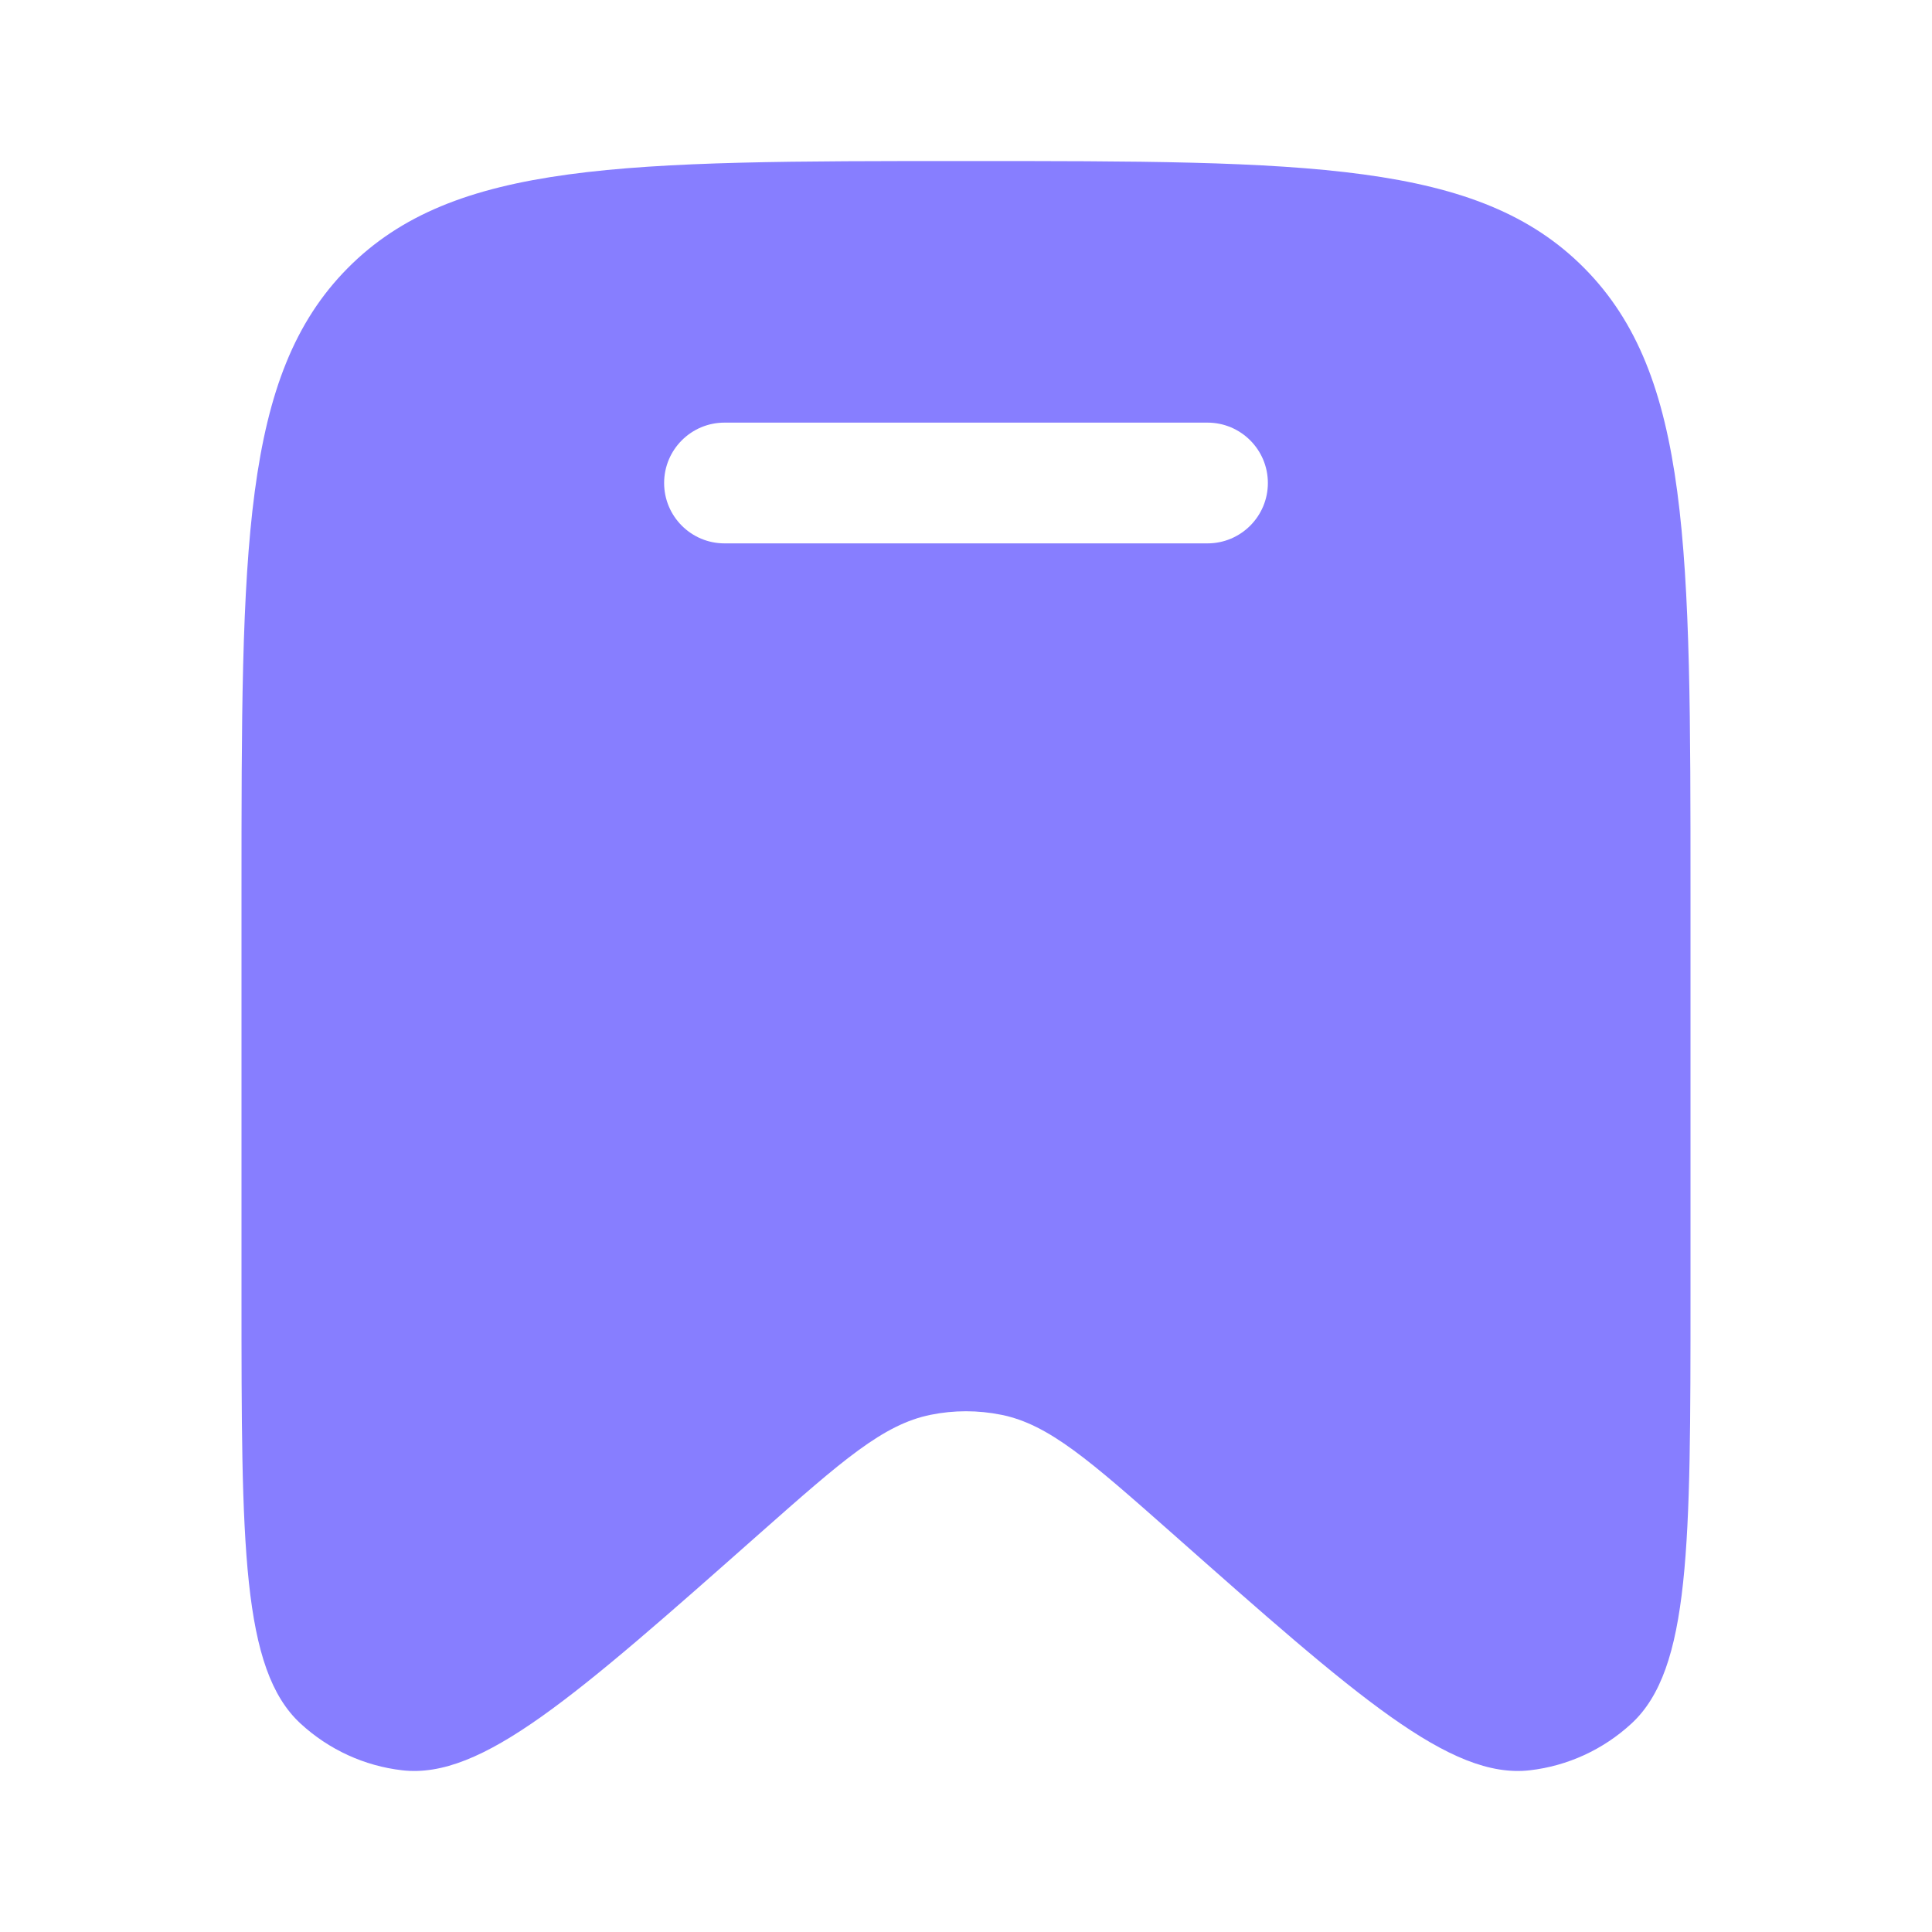
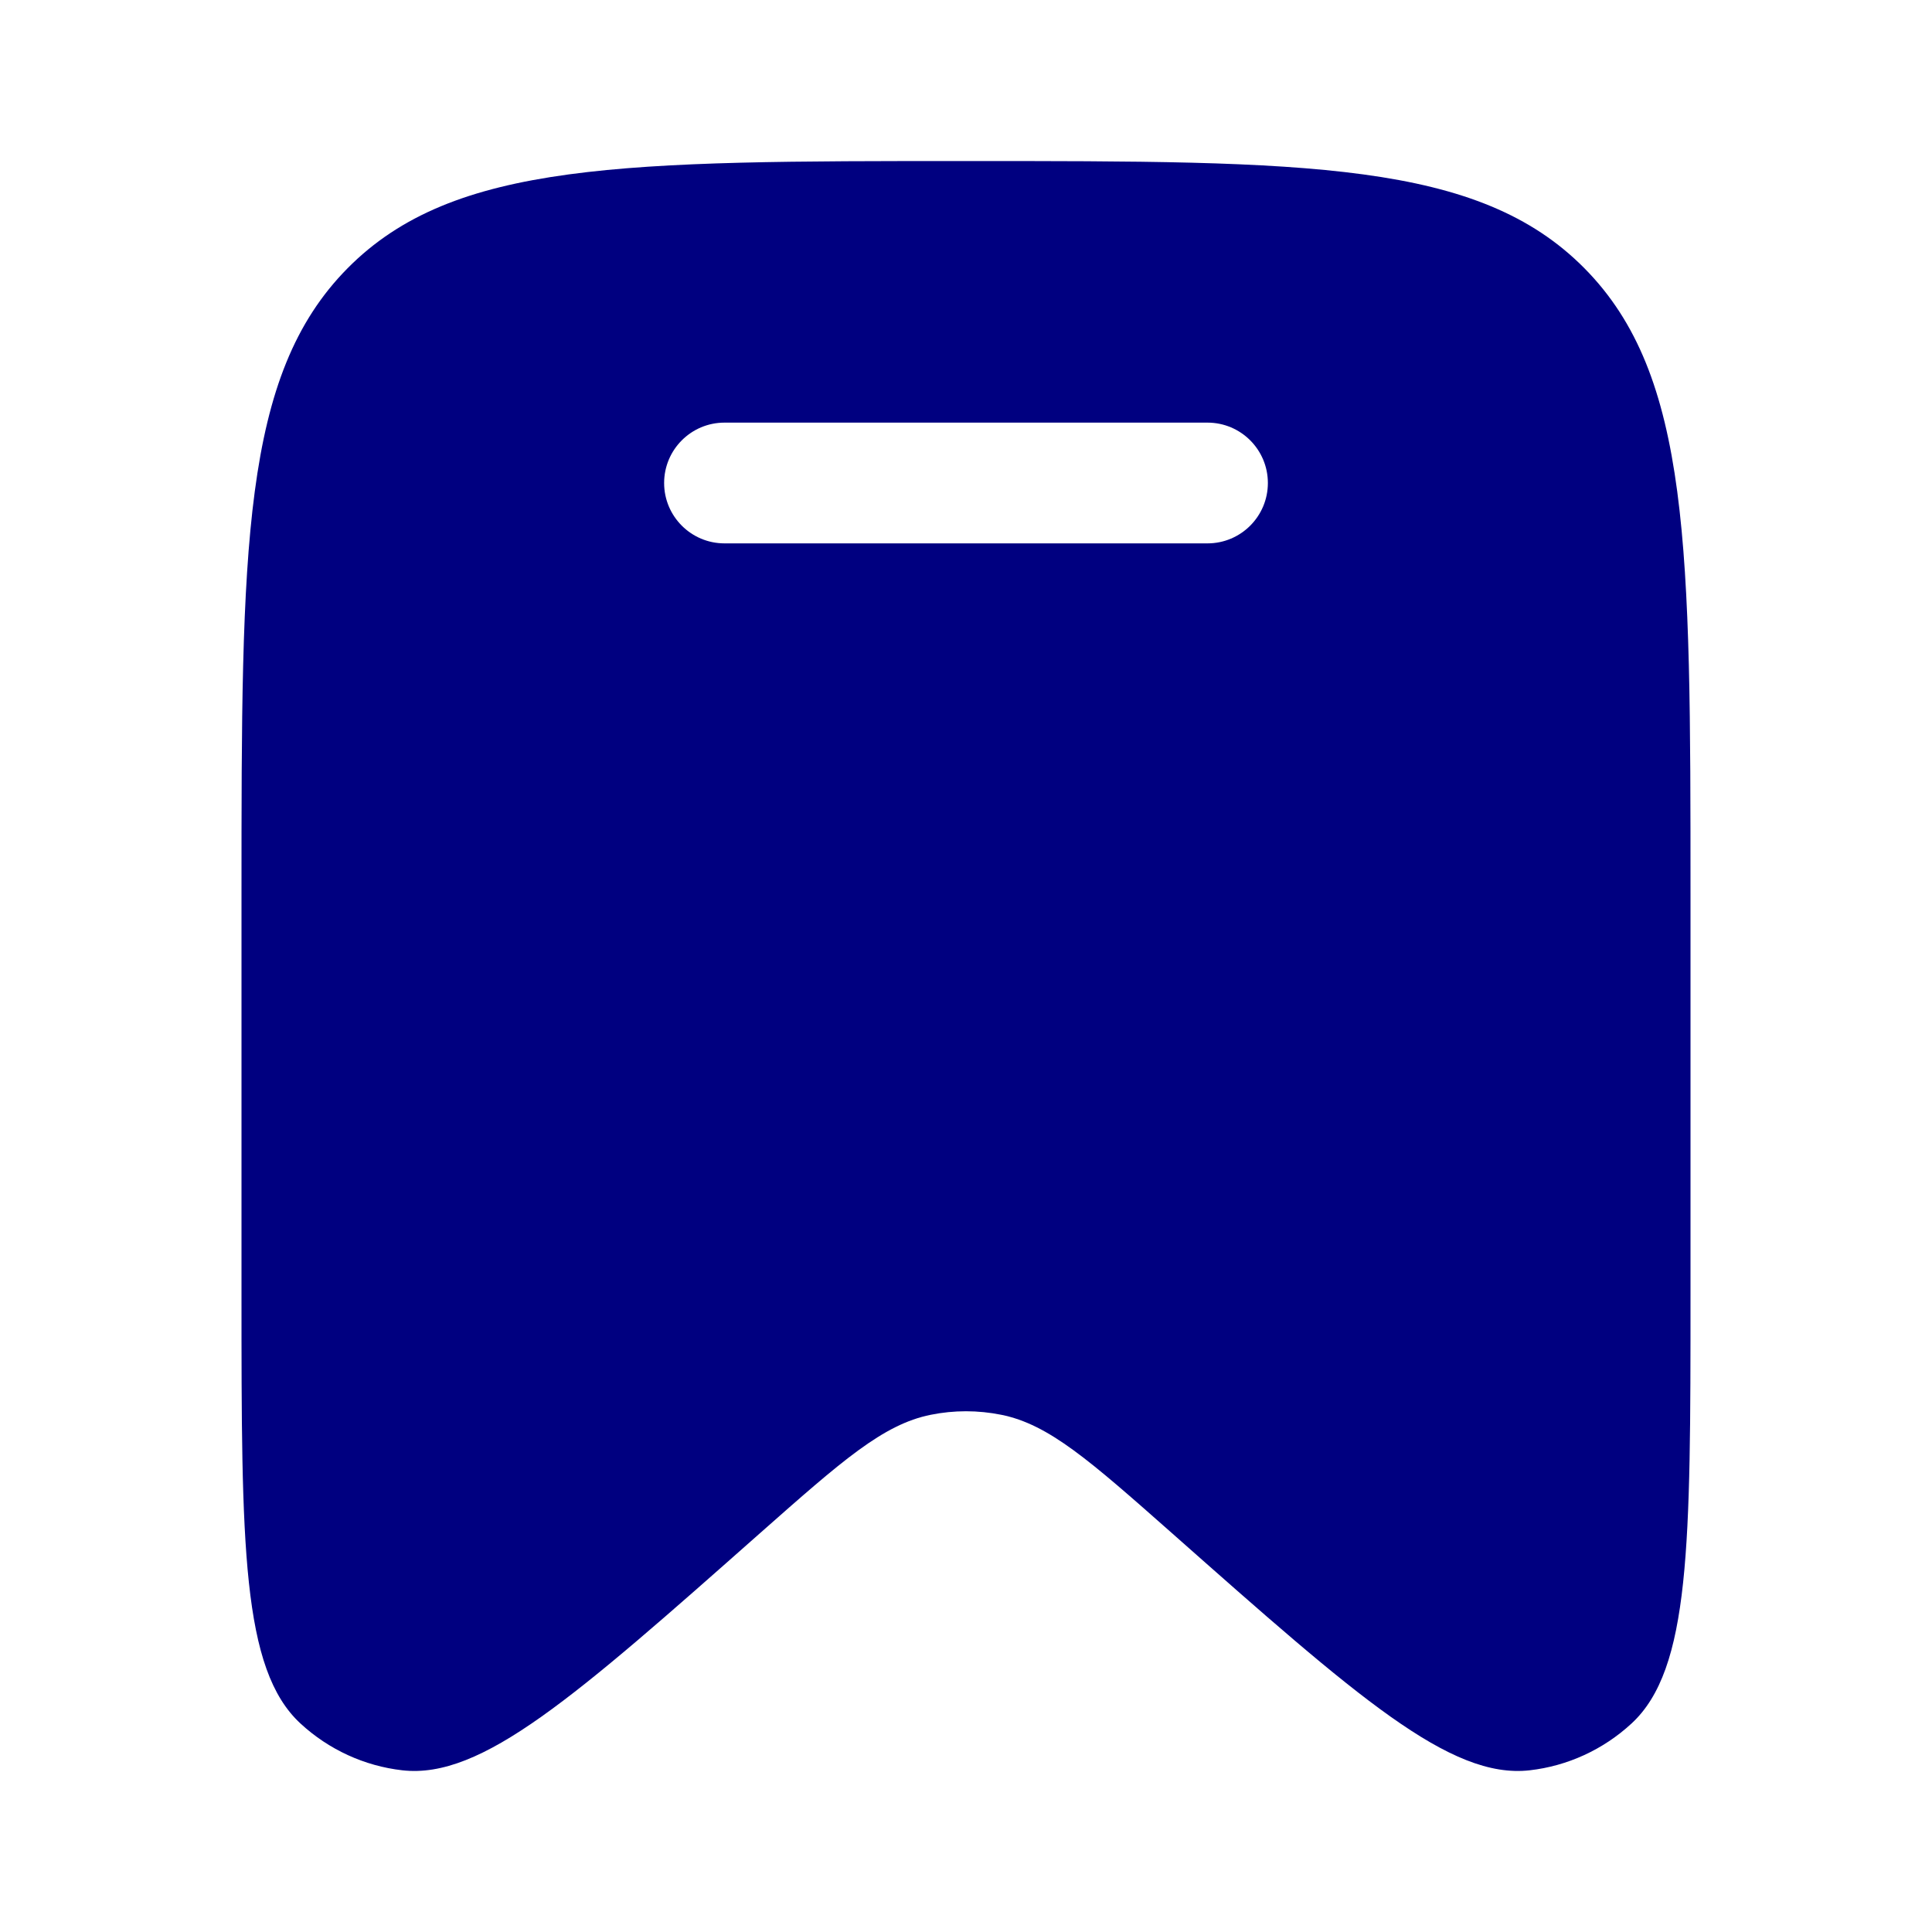
<svg xmlns="http://www.w3.org/2000/svg" width="20" height="20" viewBox="0 0 20 20" fill="none">
-   <path fill-rule="evenodd" clip-rule="evenodd" d="M17.5 9.248V13.409C17.5 15.989 17.5 17.28 16.888 17.843C16.596 18.112 16.228 18.281 15.836 18.326C15.013 18.42 14.053 17.571 12.132 15.871C11.282 15.12 10.858 14.745 10.366 14.646C10.124 14.597 9.875 14.597 9.634 14.646C9.142 14.745 8.718 15.12 7.868 15.871C5.947 17.571 4.987 18.42 4.164 18.326C3.772 18.281 3.404 18.112 3.112 17.843C2.5 17.28 2.5 15.989 2.5 13.409V9.248C2.5 5.674 2.5 3.887 3.598 2.777C4.697 1.667 6.464 1.667 10 1.667C13.536 1.667 15.303 1.667 16.402 2.777C17.5 3.887 17.5 5.674 17.5 9.248ZM6.875 5C6.875 4.655 7.155 4.375 7.5 4.375H12.5C12.845 4.375 13.125 4.655 13.125 5C13.125 5.345 12.845 5.625 12.5 5.625H7.5C7.155 5.625 6.875 5.345 6.875 5Z" fill="#877EFF" />
+   <path fill-rule="evenodd" clip-rule="evenodd" d="M17.5 9.248V13.409C17.5 15.989 17.5 17.28 16.888 17.843C16.596 18.112 16.228 18.281 15.836 18.326C15.013 18.42 14.053 17.571 12.132 15.871C11.282 15.12 10.858 14.745 10.366 14.646C10.124 14.597 9.875 14.597 9.634 14.646C9.142 14.745 8.718 15.12 7.868 15.871C5.947 17.571 4.987 18.42 4.164 18.326C3.772 18.281 3.404 18.112 3.112 17.843C2.5 17.28 2.5 15.989 2.5 13.409V9.248C2.5 5.674 2.5 3.887 3.598 2.777C4.697 1.667 6.464 1.667 10 1.667C13.536 1.667 15.303 1.667 16.402 2.777C17.5 3.887 17.5 5.674 17.5 9.248ZM6.875 5C6.875 4.655 7.155 4.375 7.5 4.375H12.5C12.845 4.375 13.125 4.655 13.125 5C13.125 5.345 12.845 5.625 12.5 5.625H7.5C7.155 5.625 6.875 5.345 6.875 5Z" fill="#000080" />
</svg>
